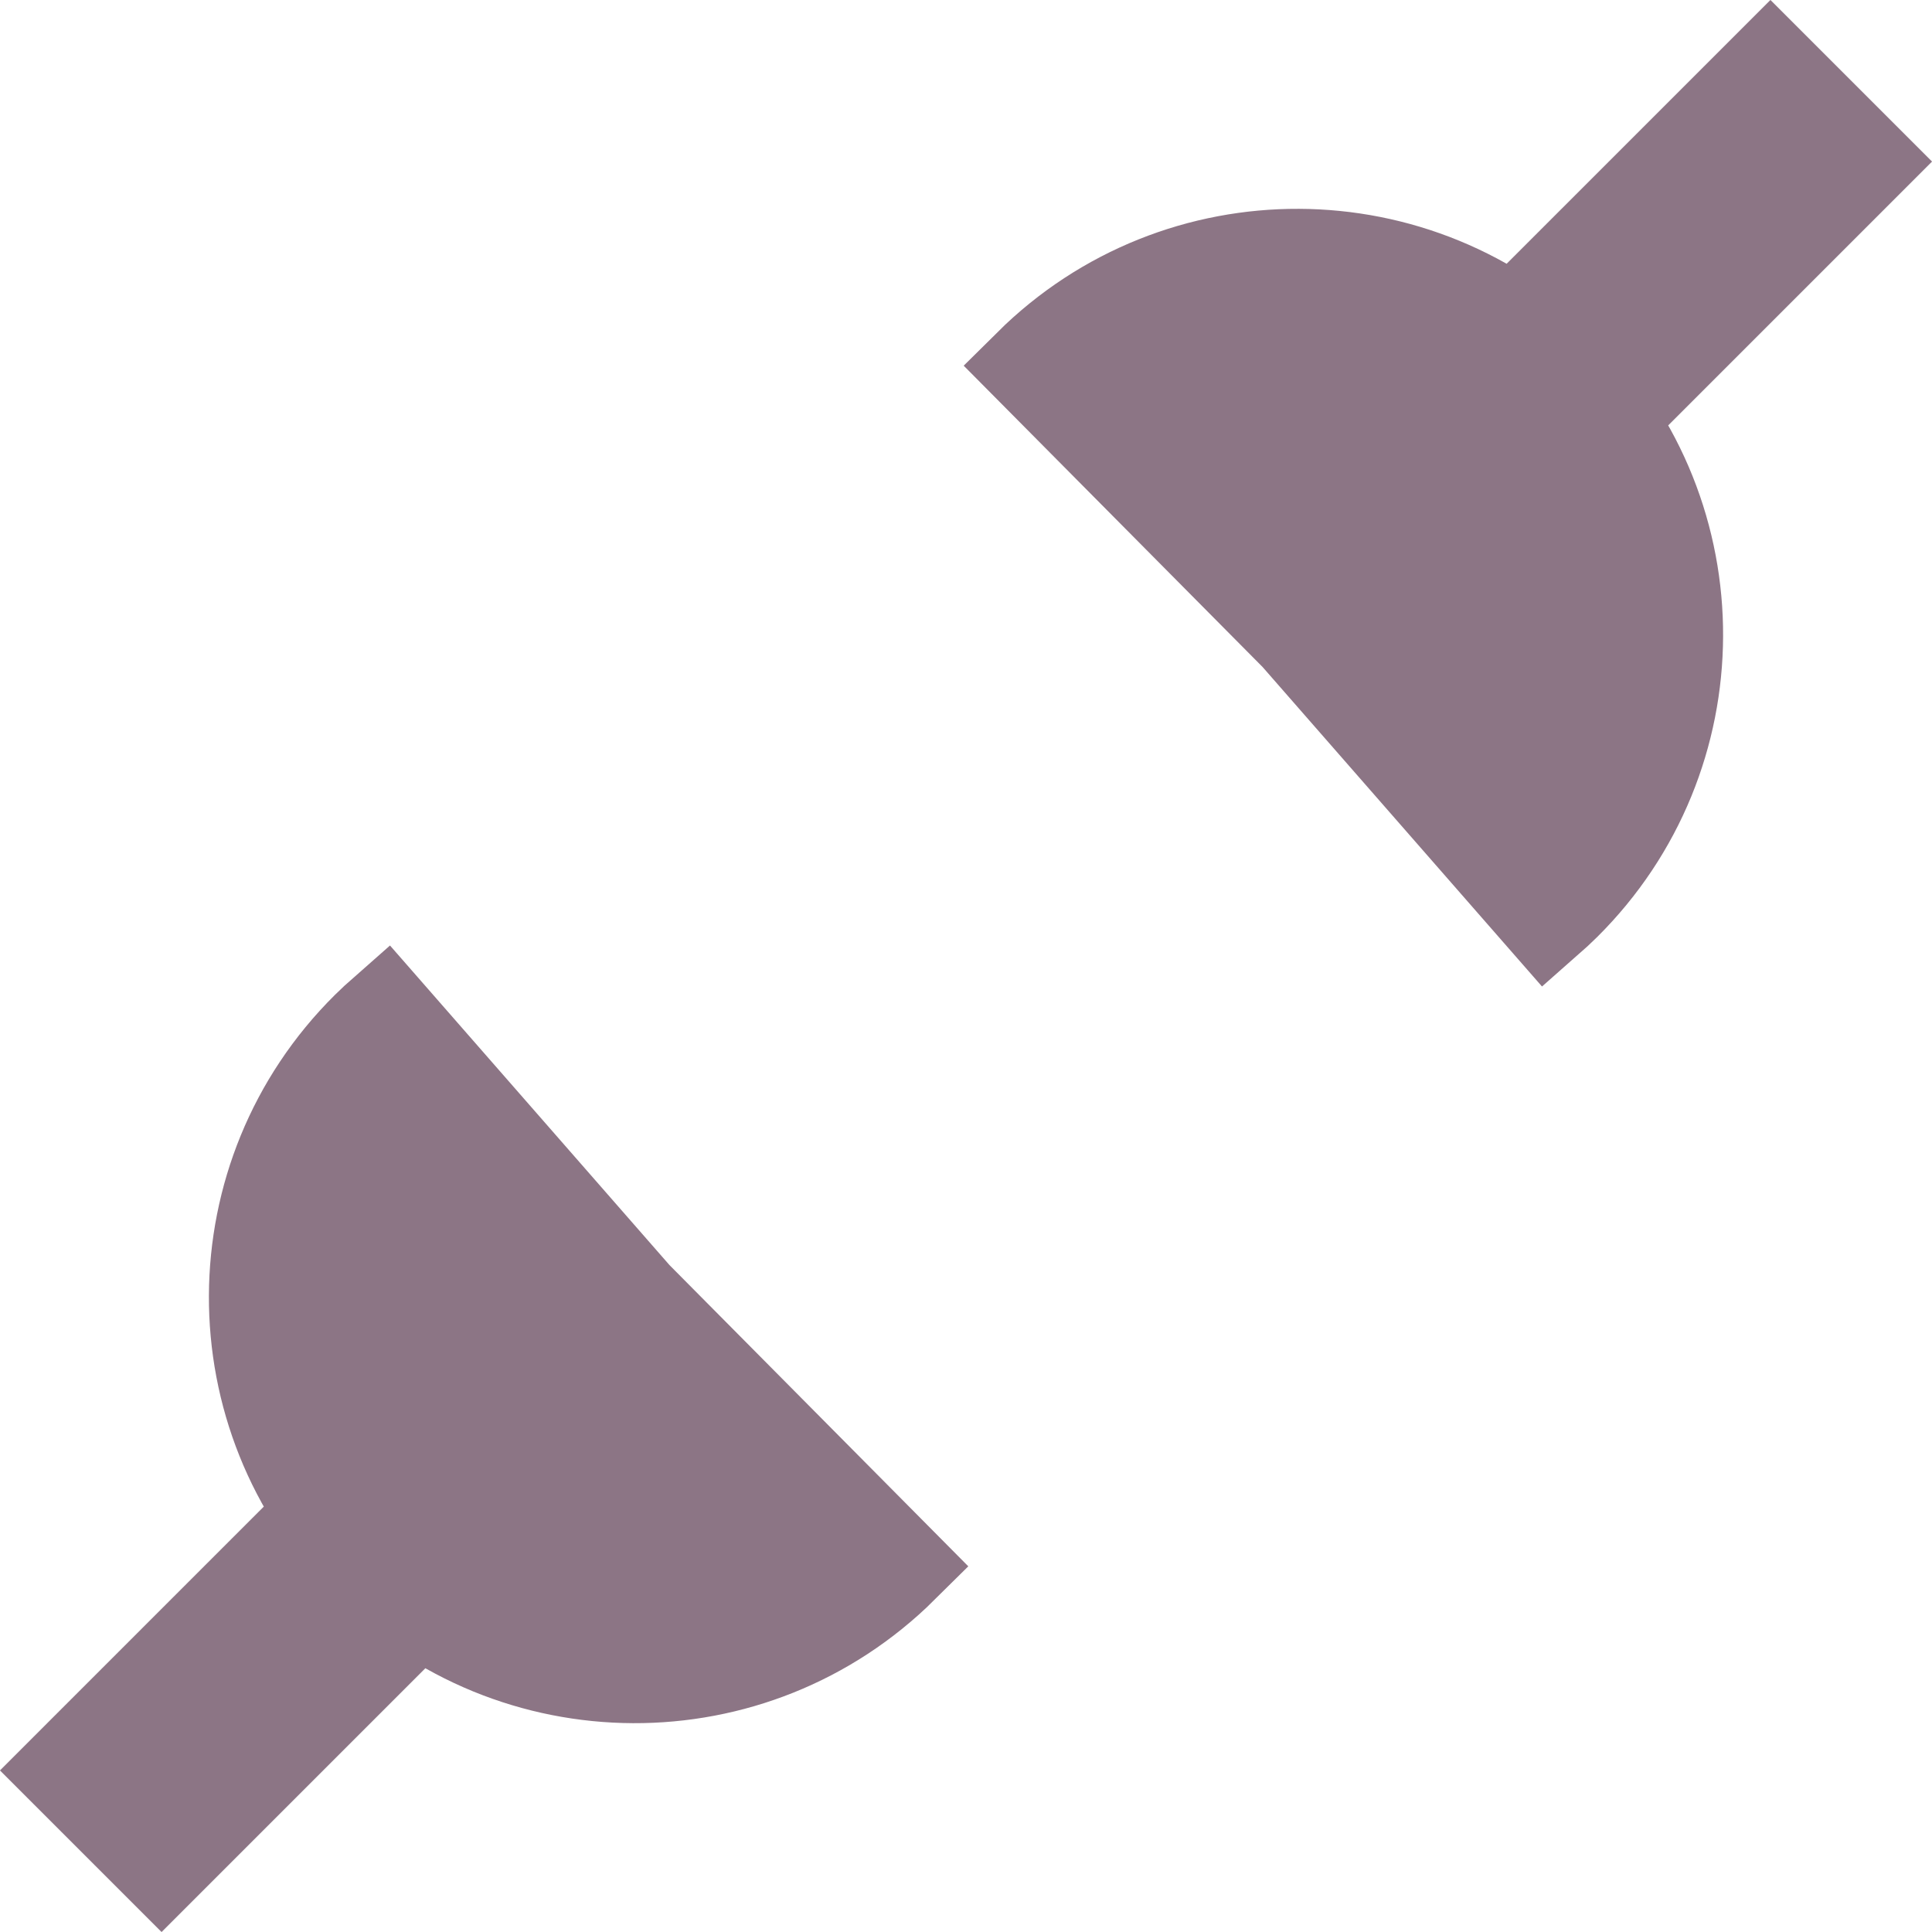
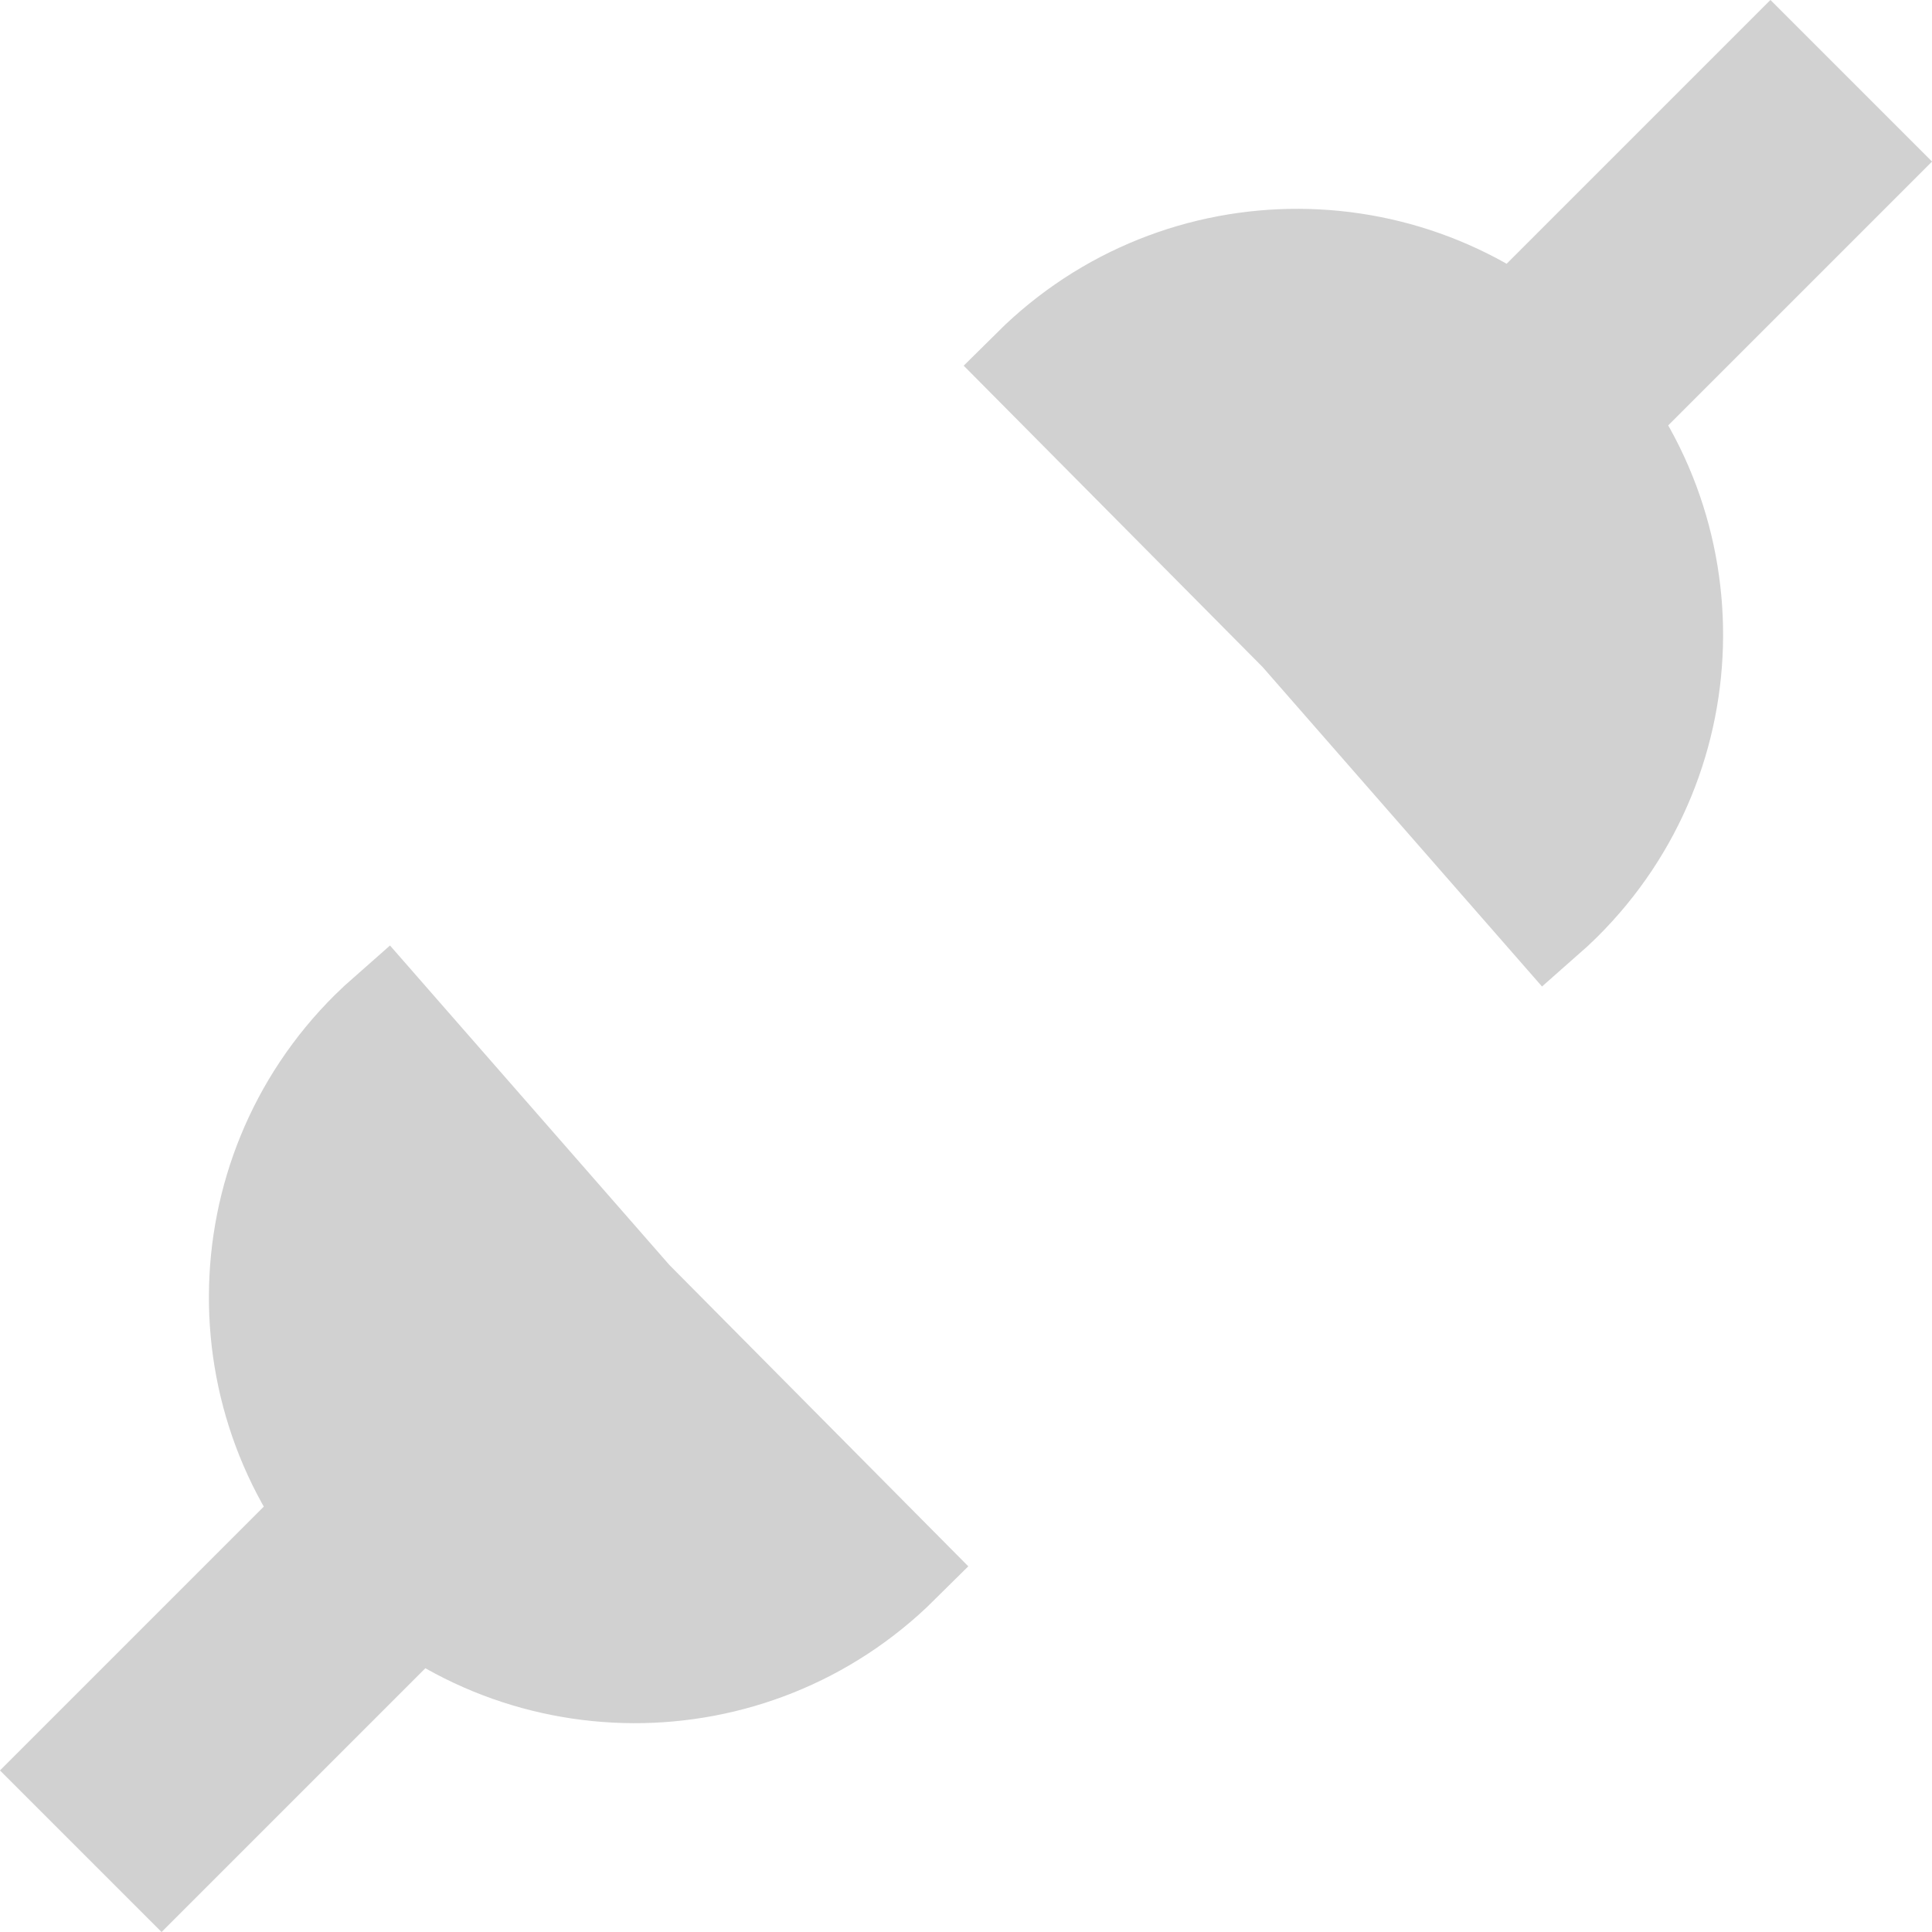
<svg xmlns="http://www.w3.org/2000/svg" version="1.1" width="24" height="24" id="svg3745">
  <defs id="defs3747" />
-   <path style="opacity:0.9;fill:#806678;fill-opacity:1;stroke:#806678;stroke-width:1.176;stroke-opacity:1" id="path3765" d="m 11.197,19.454 c -1.844,1.829 -4.821,1.817 -6.65,-0.027 -1.829,-1.844 -1.817,-4.821 0.027,-6.65 0.07,-0.069 0.142,-0.136 0.216,-0.201 l 3.096,3.54 z m -5.663,0.188 -1.176,-1.176 -3.527,3.527 1.176,1.176 z" />
-   <path style="opacity:0.9;fill:#806678;fill-opacity:1;stroke:#806678;stroke-width:1.176;stroke-opacity:1" id="path3767" d="m 12.803,4.546 c 1.844,-1.829 4.821,-1.817 6.65,0.027 1.829,1.844 1.817,4.821 -0.027,6.65 -0.07,0.069 -0.142,0.136 -0.216,0.201 L 16.115,7.885 Z M 23.169,2.007 21.993,0.831 18.466,4.358 19.642,5.534 Z" />
+   <path style="opacity:0.9;fill:#cccccc;fill-opacity:1;stroke:#cccccc;stroke-width:1.176;stroke-opacity:1" id="path3765" d="m 11.197,19.454 c -1.844,1.829 -4.821,1.817 -6.65,-0.027 -1.829,-1.844 -1.817,-4.821 0.027,-6.65 0.07,-0.069 0.142,-0.136 0.216,-0.201 l 3.096,3.54 z m -5.663,0.188 -1.176,-1.176 -3.527,3.527 1.176,1.176 z" />
+   <path style="opacity:0.9;fill:#cccccc;fill-opacity:1;stroke:#cccccc;stroke-width:1.176;stroke-opacity:1" id="path3767" d="m 12.803,4.546 c 1.844,-1.829 4.821,-1.817 6.65,0.027 1.829,1.844 1.817,4.821 -0.027,6.65 -0.07,0.069 -0.142,0.136 -0.216,0.201 L 16.115,7.885 Z M 23.169,2.007 21.993,0.831 18.466,4.358 19.642,5.534 Z" />
</svg>
